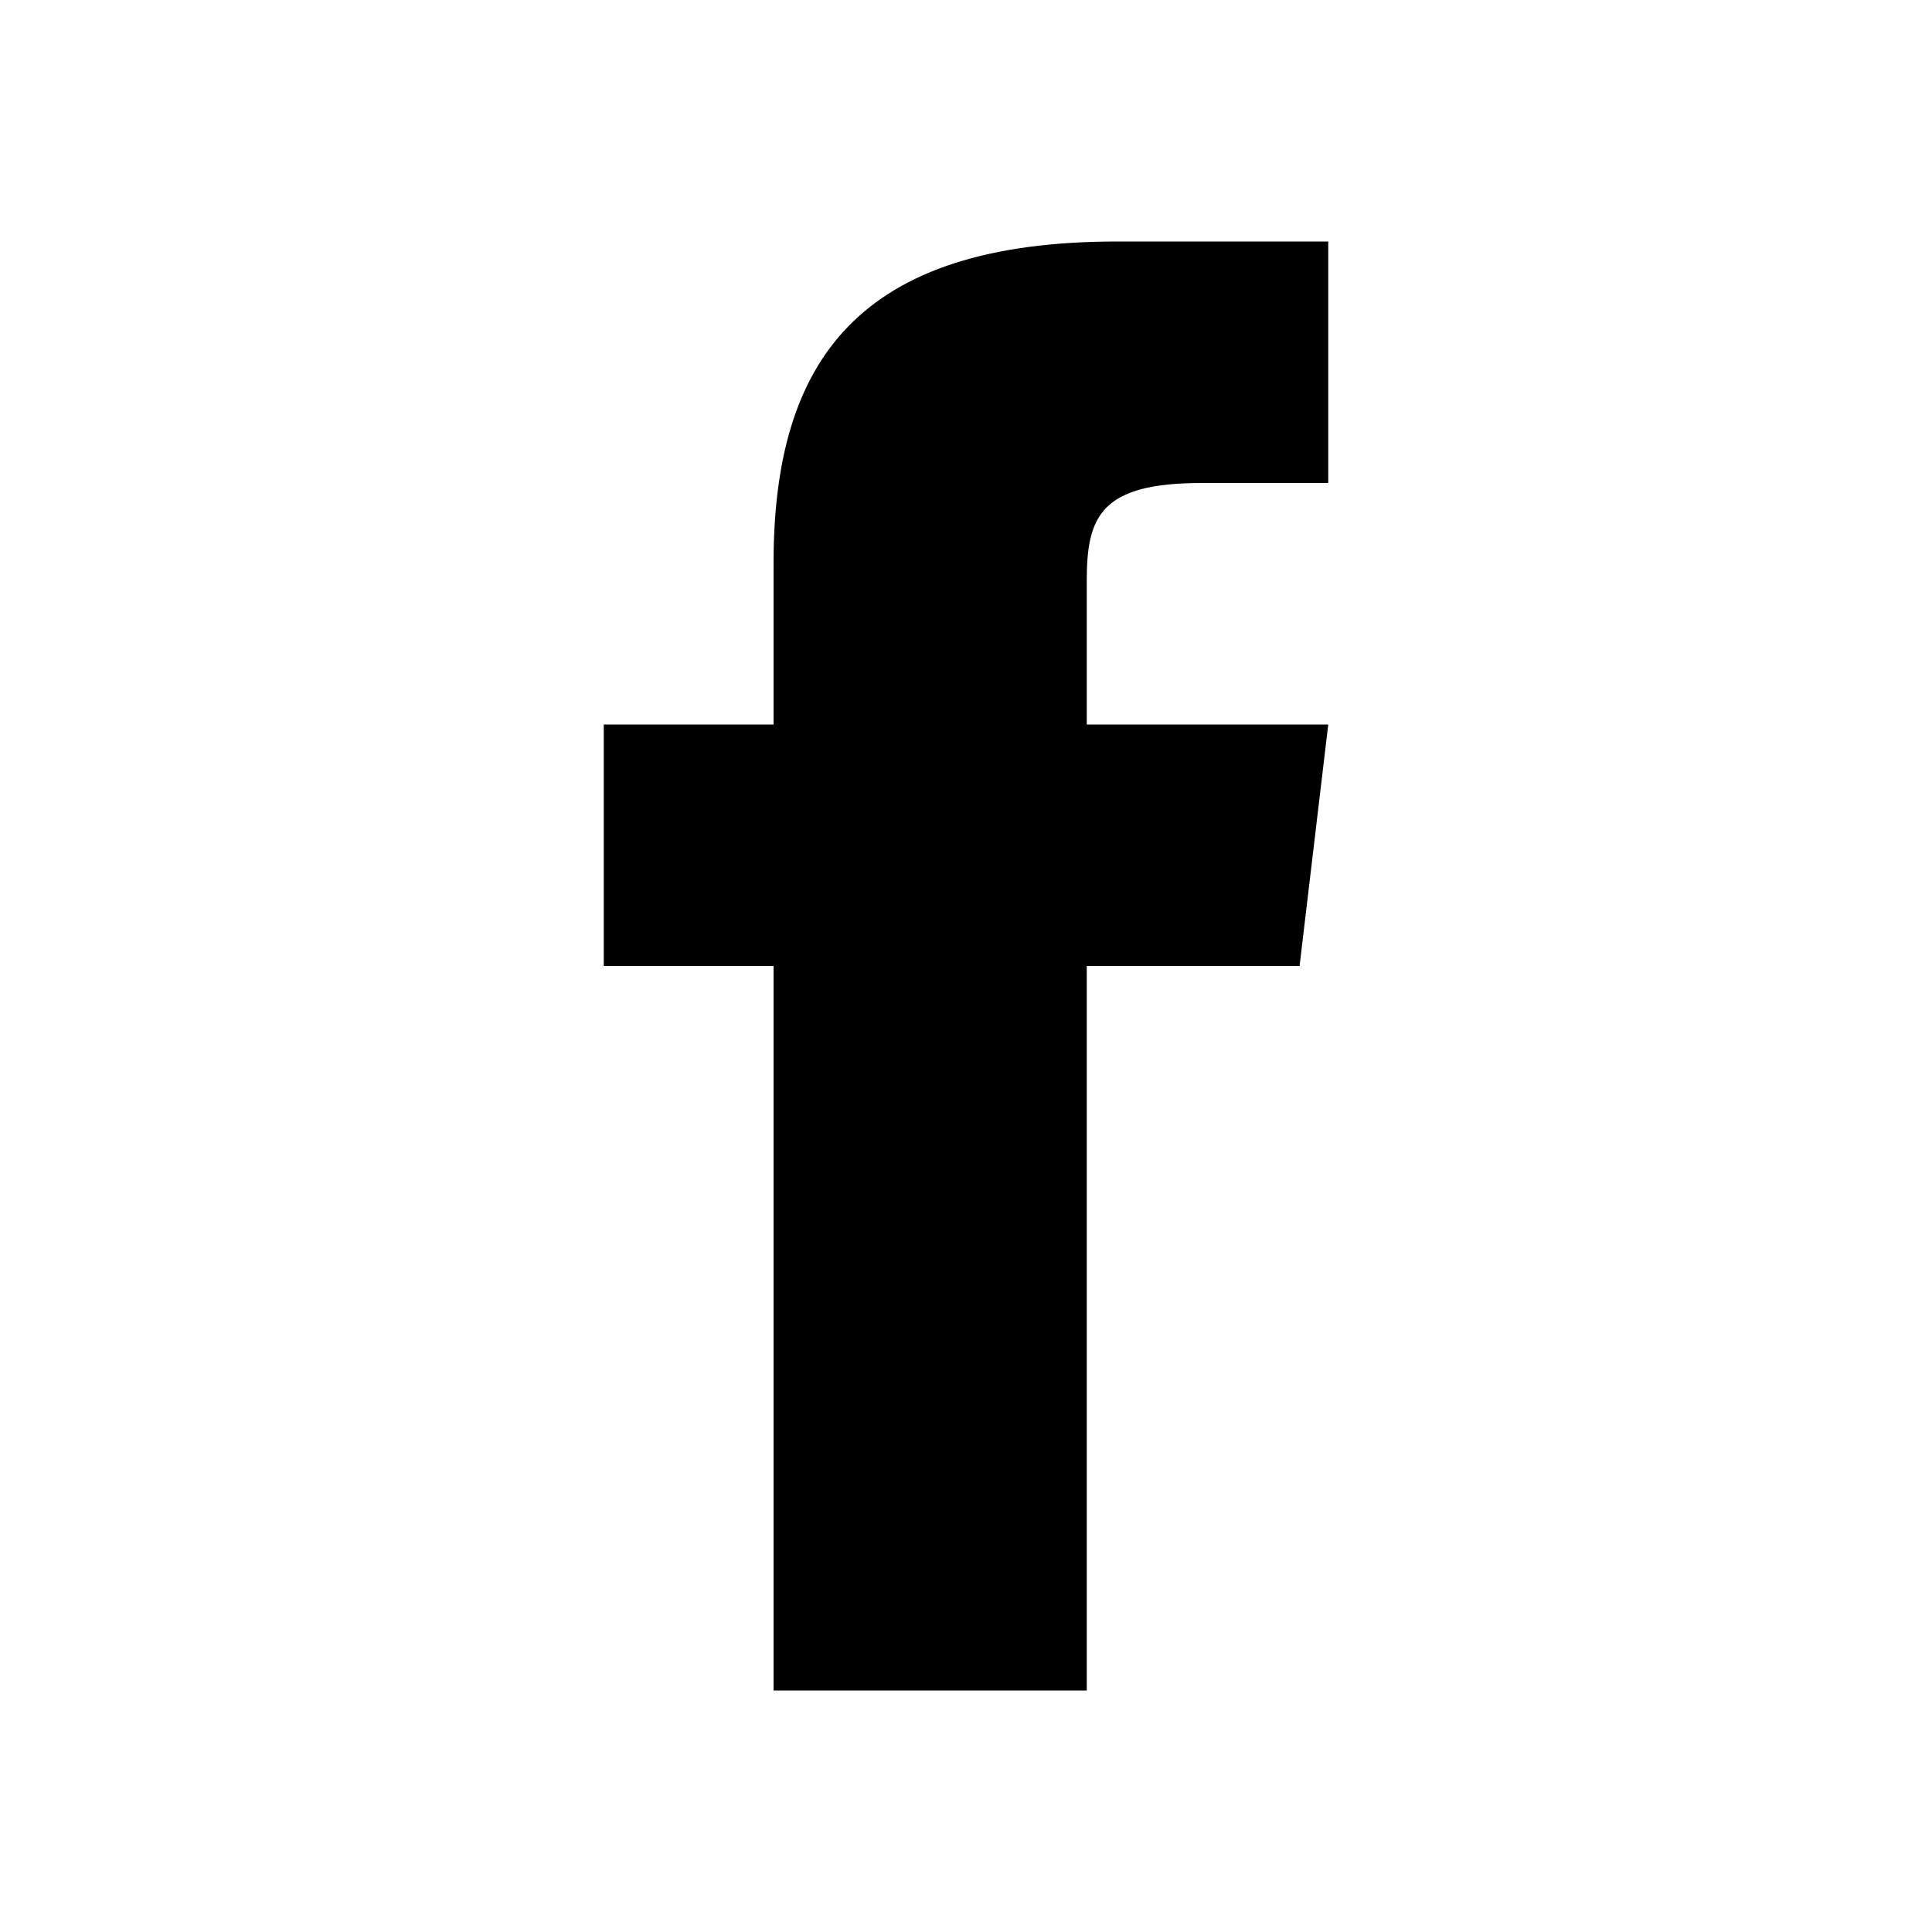
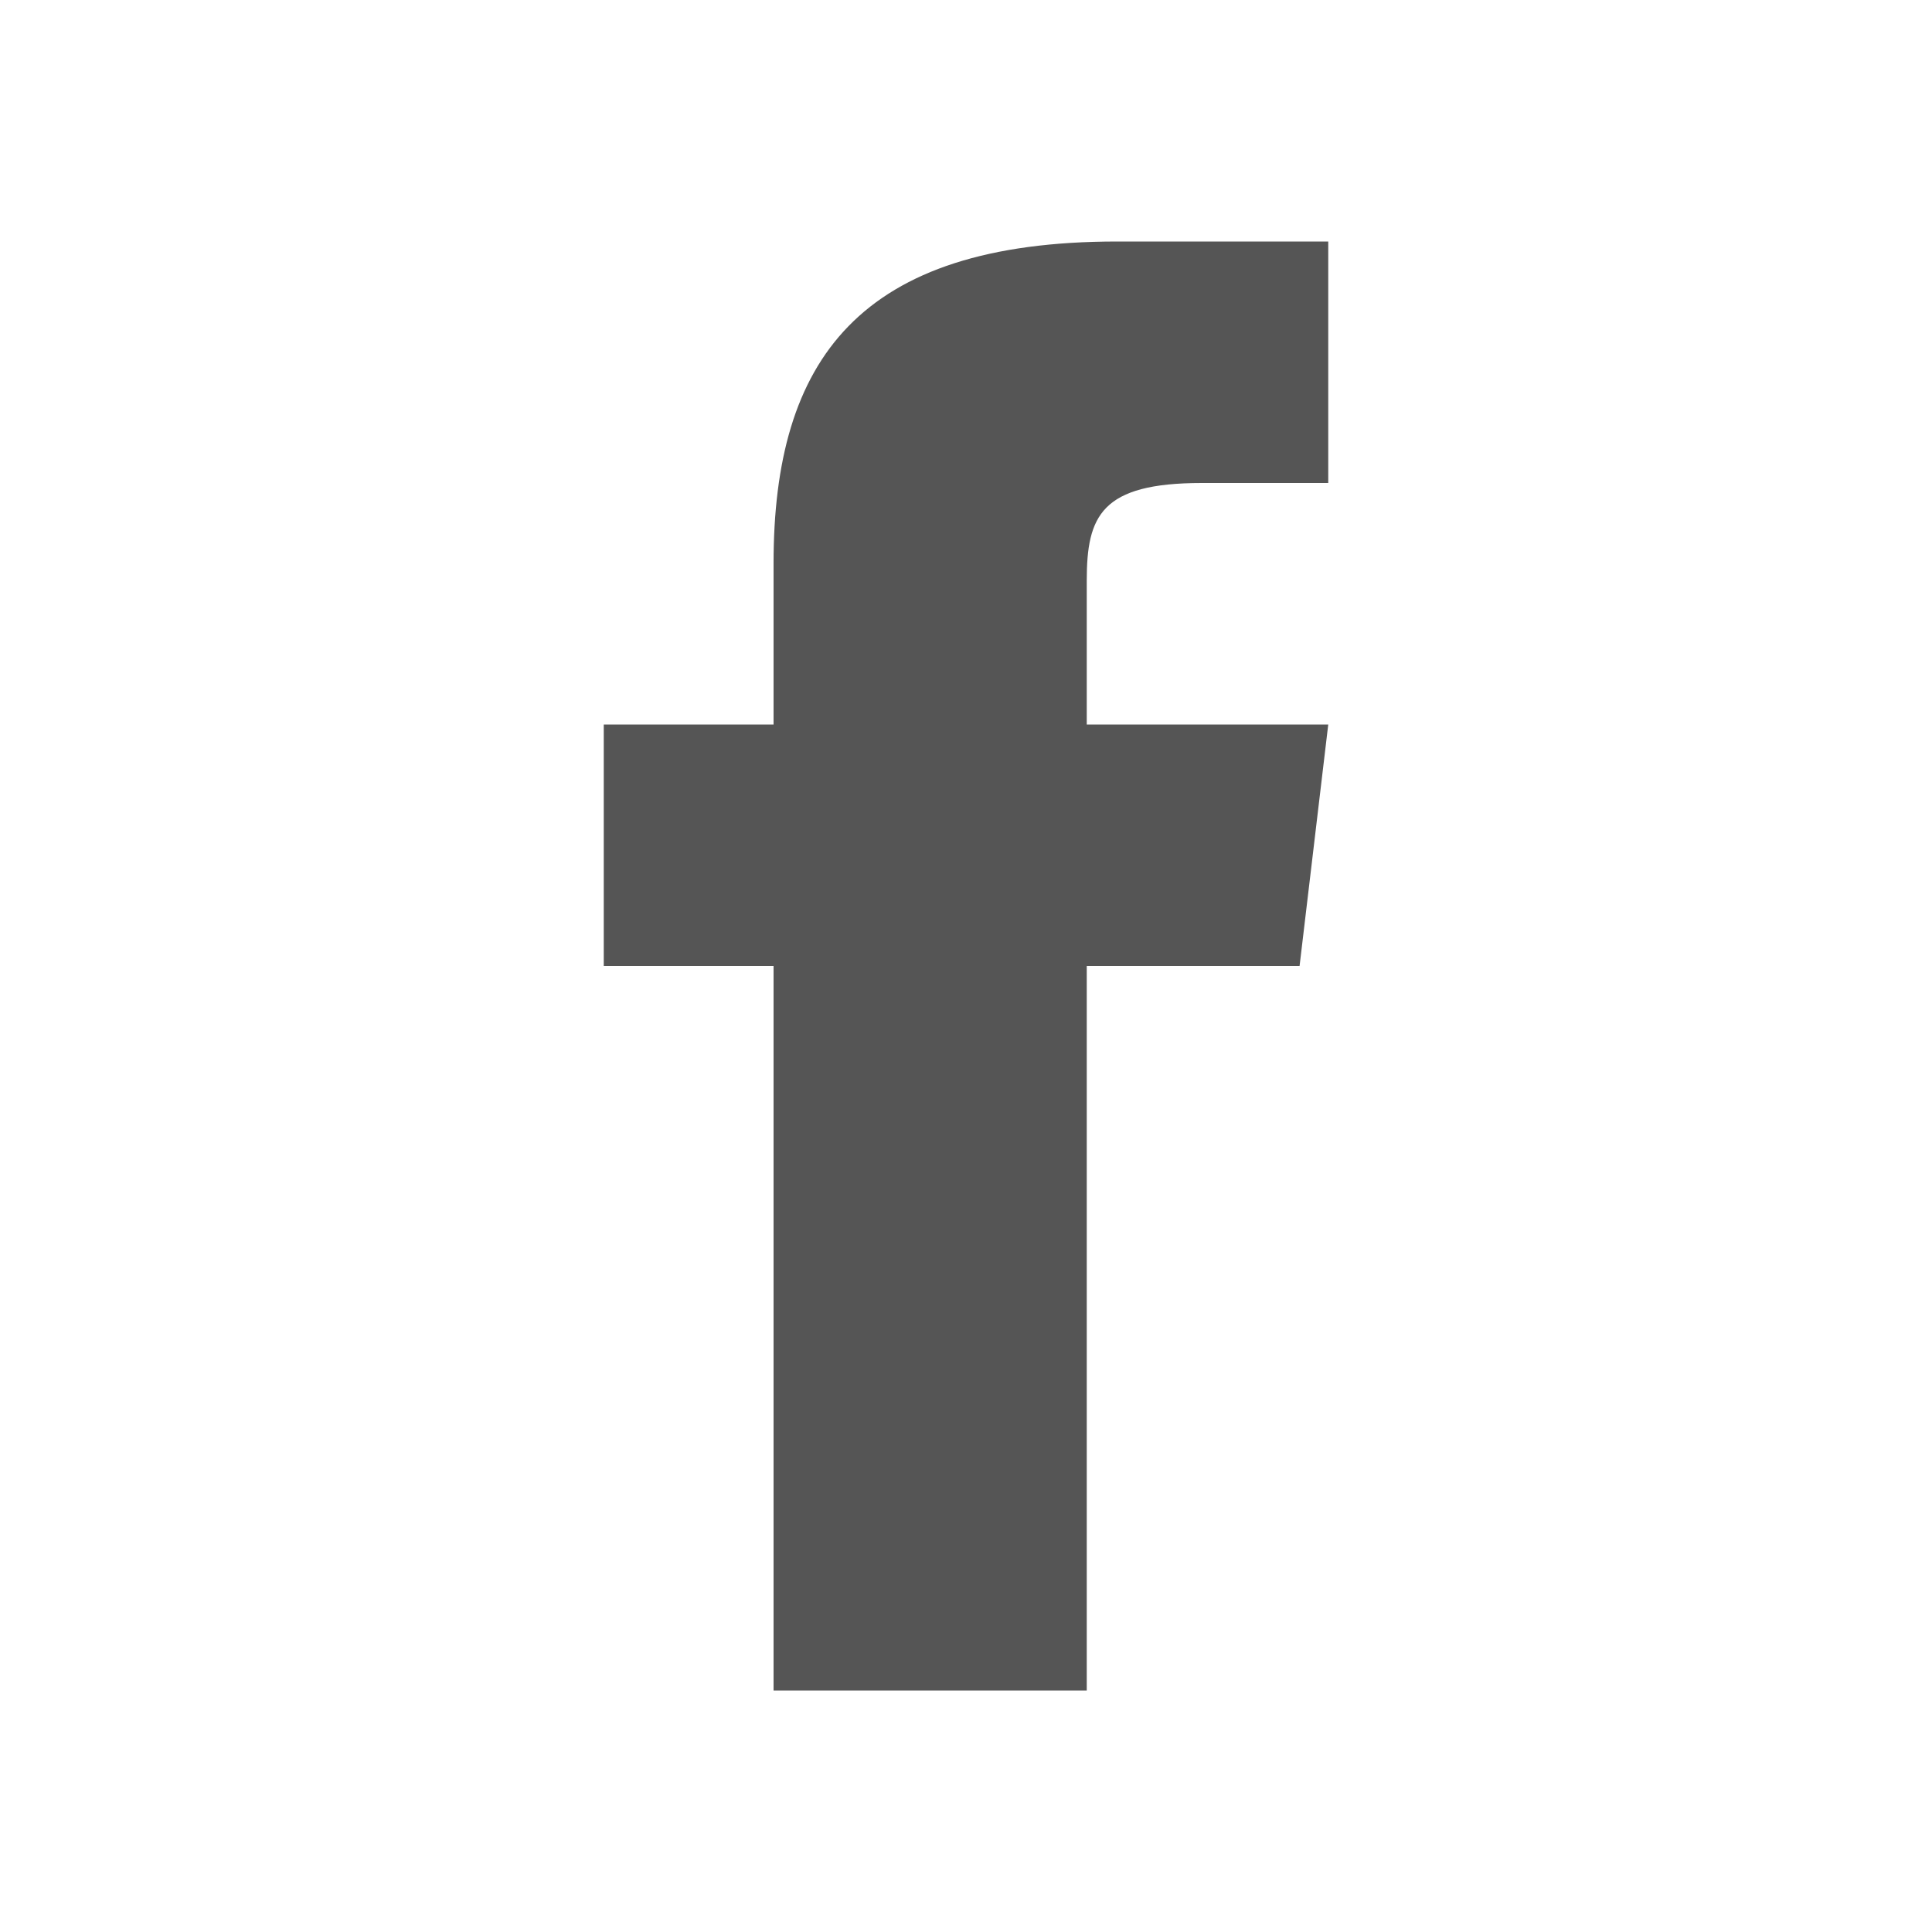
- <svg xmlns="http://www.w3.org/2000/svg" version="1.1" id="Layer_1" x="0px" y="0px" width="512px" height="512px" viewBox="0 0 512 512" style="enable-background:new 0 0 512 512;" xml:space="preserve">
+ <svg xmlns="http://www.w3.org/2000/svg" fill="#555" version="1.1" id="Layer_1" x="0px" y="0px" width="512px" height="512px" viewBox="0 0 512 512" style="enable-background:new 0 0 512 512;" xml:space="preserve">
  <path d="M288,192v-38.1c0-17.2,3.8-25.9,30.5-25.9H352V64h-55.9c-68.5,0-91.1,31.4-91.1,85.3V192h-45v64h45v192h83V256h56.4l7.6-64  H288z" />
</svg>
